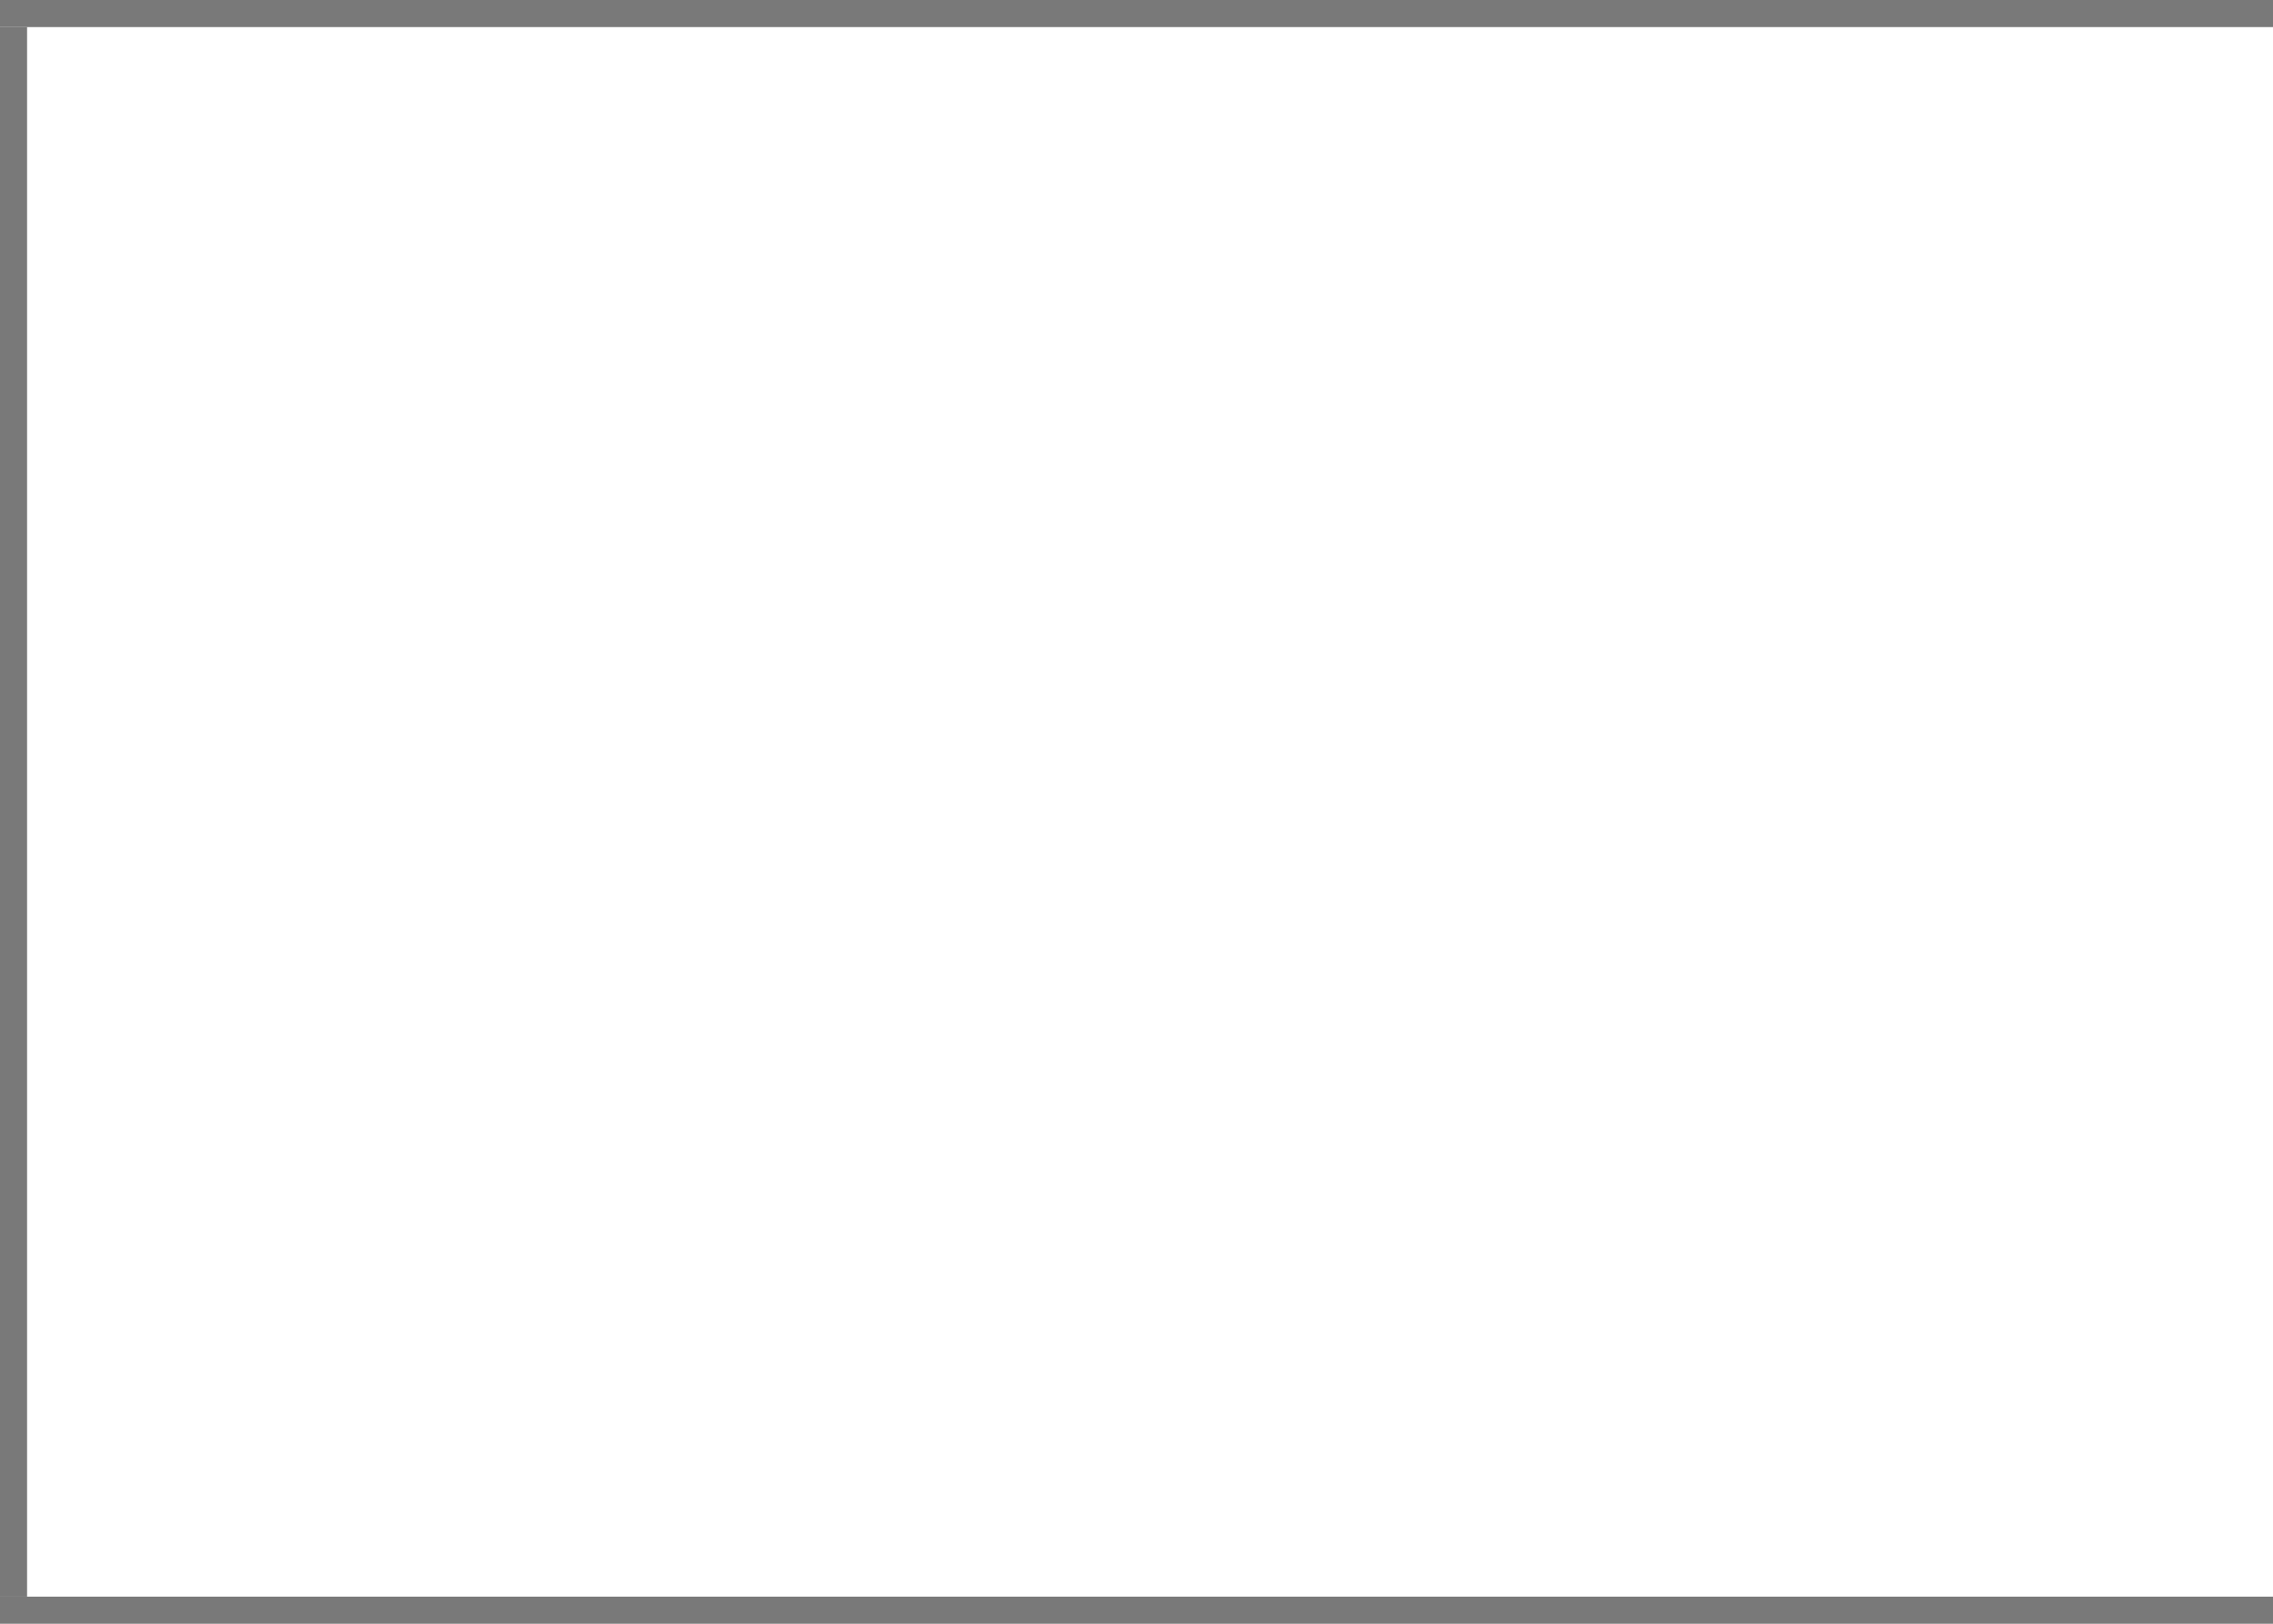
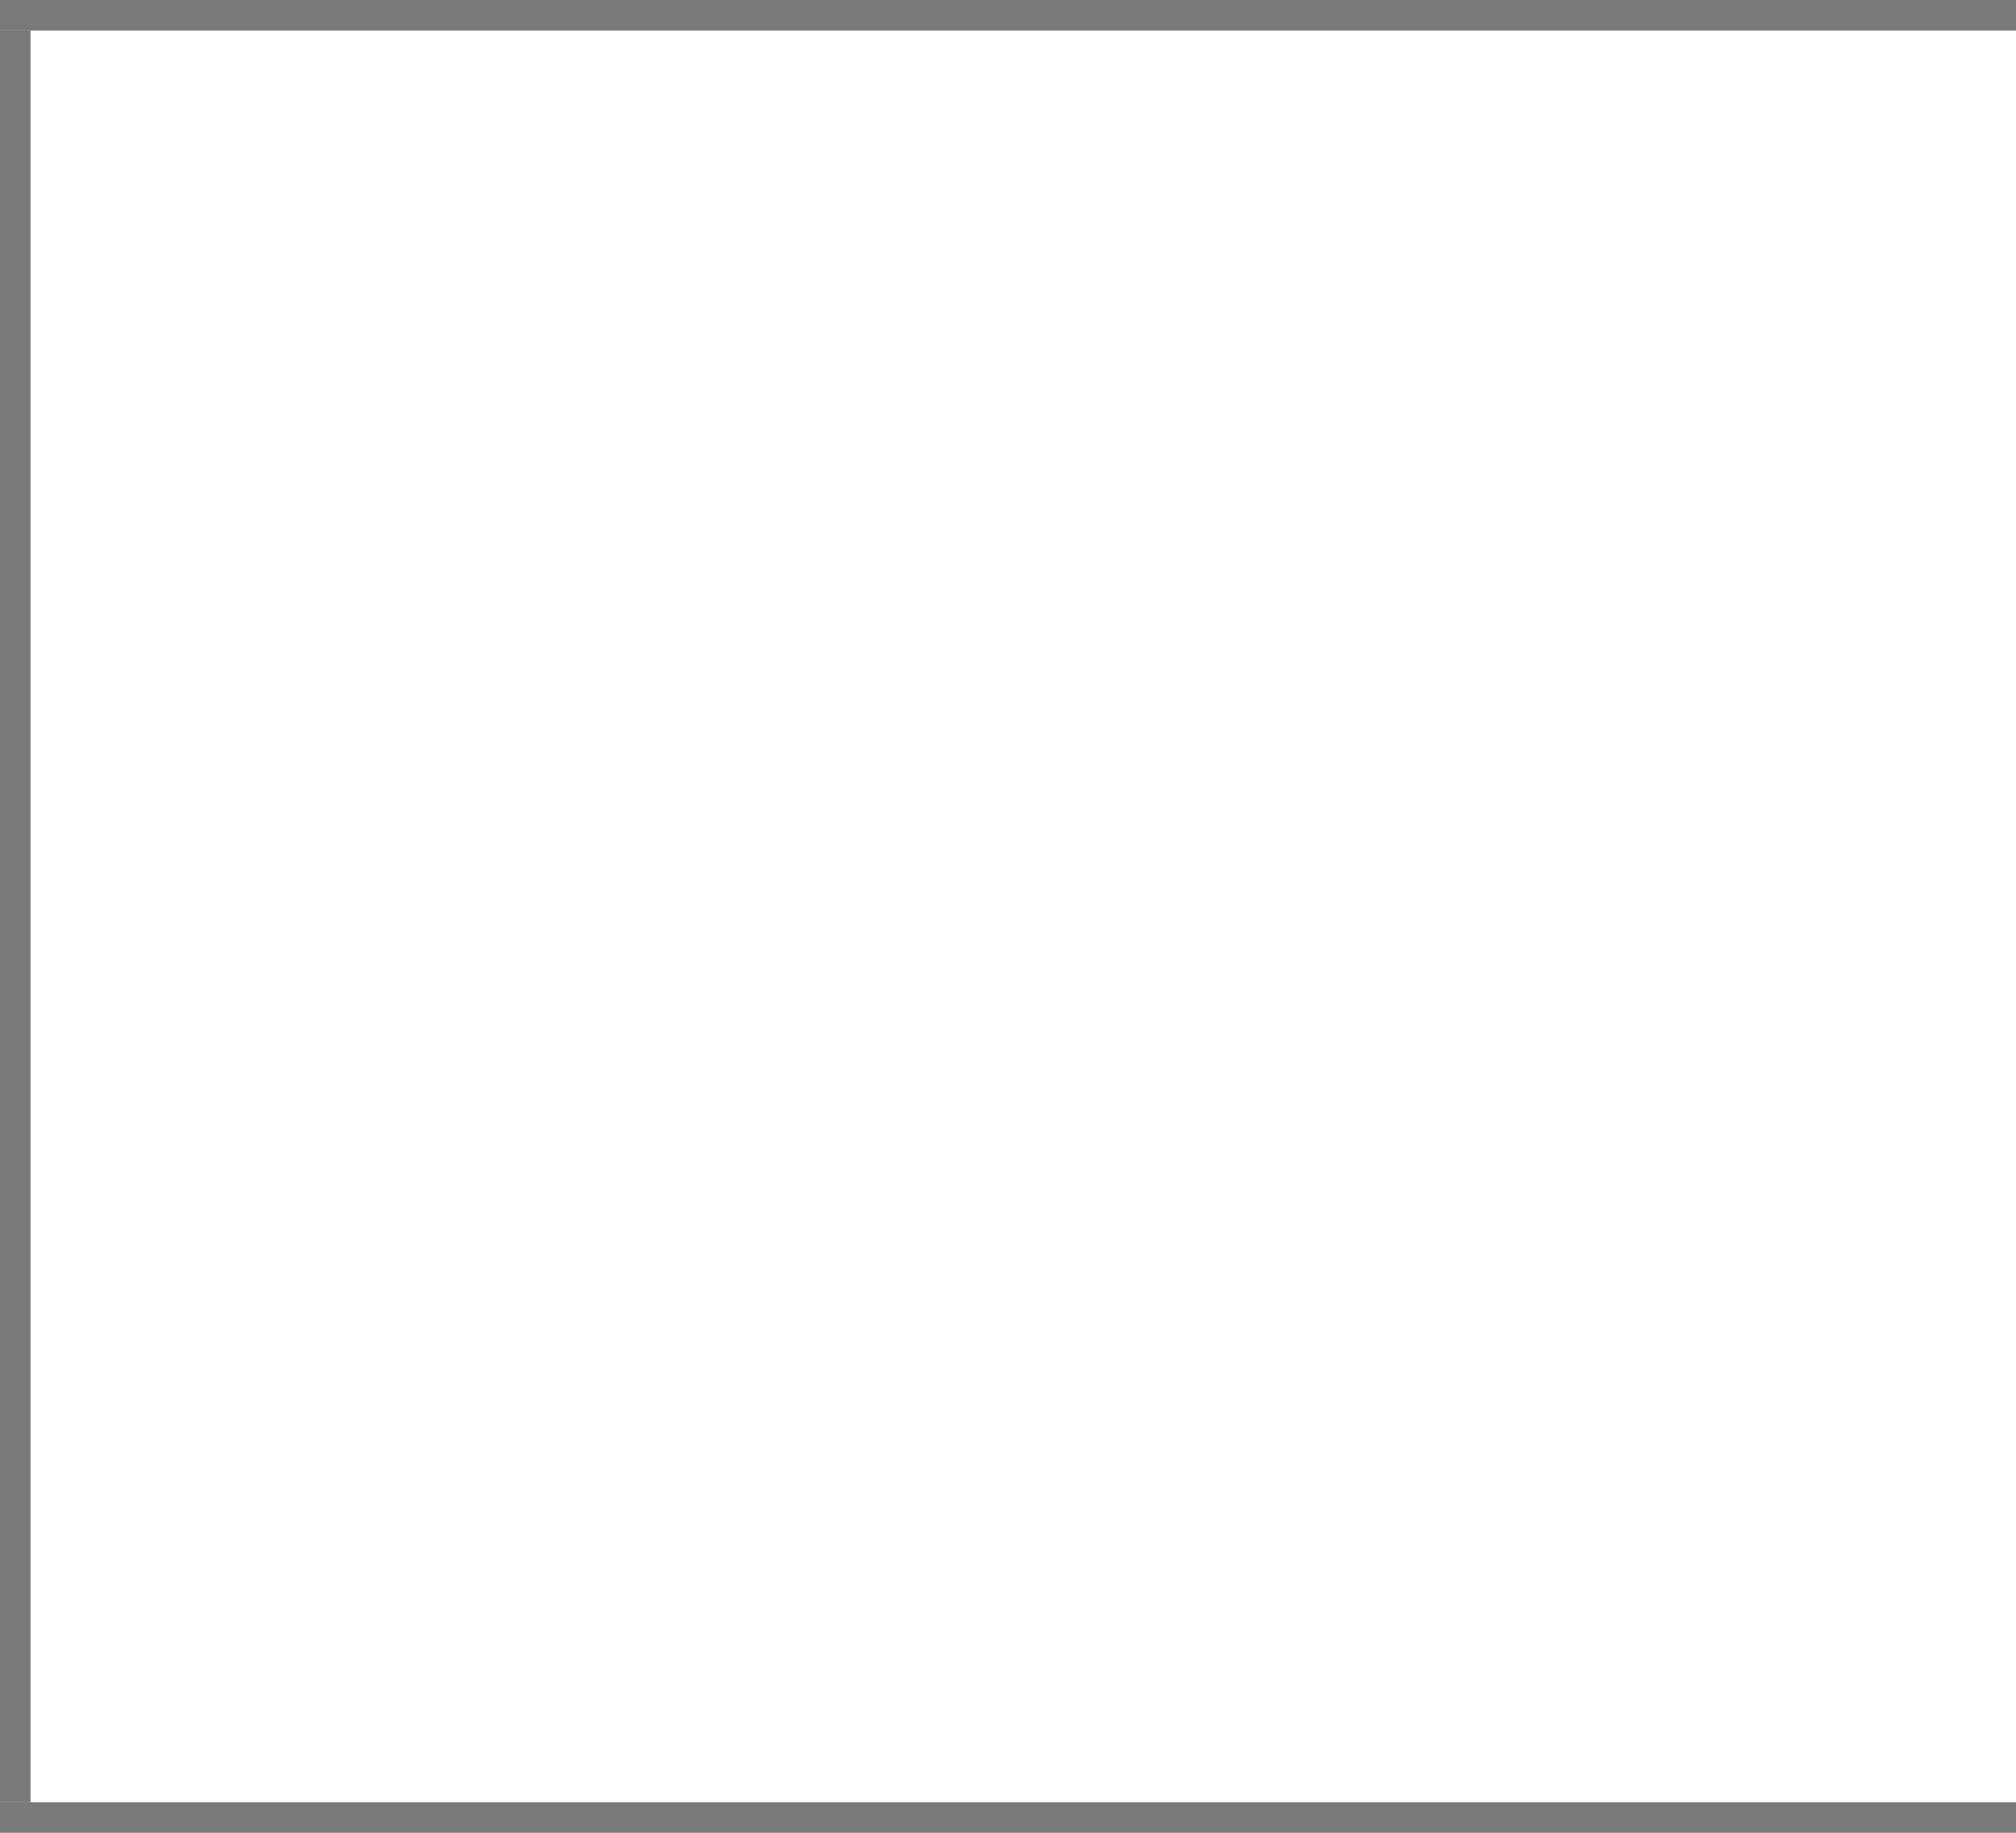
- <svg xmlns="http://www.w3.org/2000/svg" version="1.1" width="84px" height="60px" viewBox="955 90 84 60">
-   <path d="M 1 1  L 84 1  L 84 59  L 1 59  L 1 1  Z " fill-rule="nonzero" fill="rgba(255, 255, 255, 1)" stroke="none" transform="matrix(1 0 0 1 955 90 )" class="fill" />
-   <path d="M 0.5 1  L 0.5 59  " stroke-width="1" stroke-dasharray="0" stroke="rgba(121, 121, 121, 1)" fill="none" transform="matrix(1 0 0 1 955 90 )" class="stroke" />
-   <path d="M 0 0.5  L 84 0.5  " stroke-width="1" stroke-dasharray="0" stroke="rgba(121, 121, 121, 1)" fill="none" transform="matrix(1 0 0 1 955 90 )" class="stroke" />
-   <path d="M 0 59.5  L 84 59.5  " stroke-width="1" stroke-dasharray="0" stroke="rgba(121, 121, 121, 1)" fill="none" transform="matrix(1 0 0 1 955 90 )" class="stroke" />
+ <svg xmlns="http://www.w3.org/2000/svg" version="1.1" width="66px" height="60px" viewBox="800 90 66 60">
+   <path d="M 1 1  L 66 1  L 66 59  L 1 59  L 1 1  Z " fill-rule="nonzero" fill="rgba(255, 255, 255, 1)" stroke="none" transform="matrix(1 0 0 1 800 90 )" class="fill" />
+   <path d="M 0.5 1  L 0.5 59  " stroke-width="1" stroke-dasharray="0" stroke="rgba(121, 121, 121, 1)" fill="none" transform="matrix(1 0 0 1 800 90 )" class="stroke" />
+   <path d="M 0 0.5  L 66 0.5  " stroke-width="1" stroke-dasharray="0" stroke="rgba(121, 121, 121, 1)" fill="none" transform="matrix(1 0 0 1 800 90 )" class="stroke" />
+   <path d="M 0 59.5  L 66 59.5  " stroke-width="1" stroke-dasharray="0" stroke="rgba(121, 121, 121, 1)" fill="none" transform="matrix(1 0 0 1 800 90 )" class="stroke" />
</svg>
